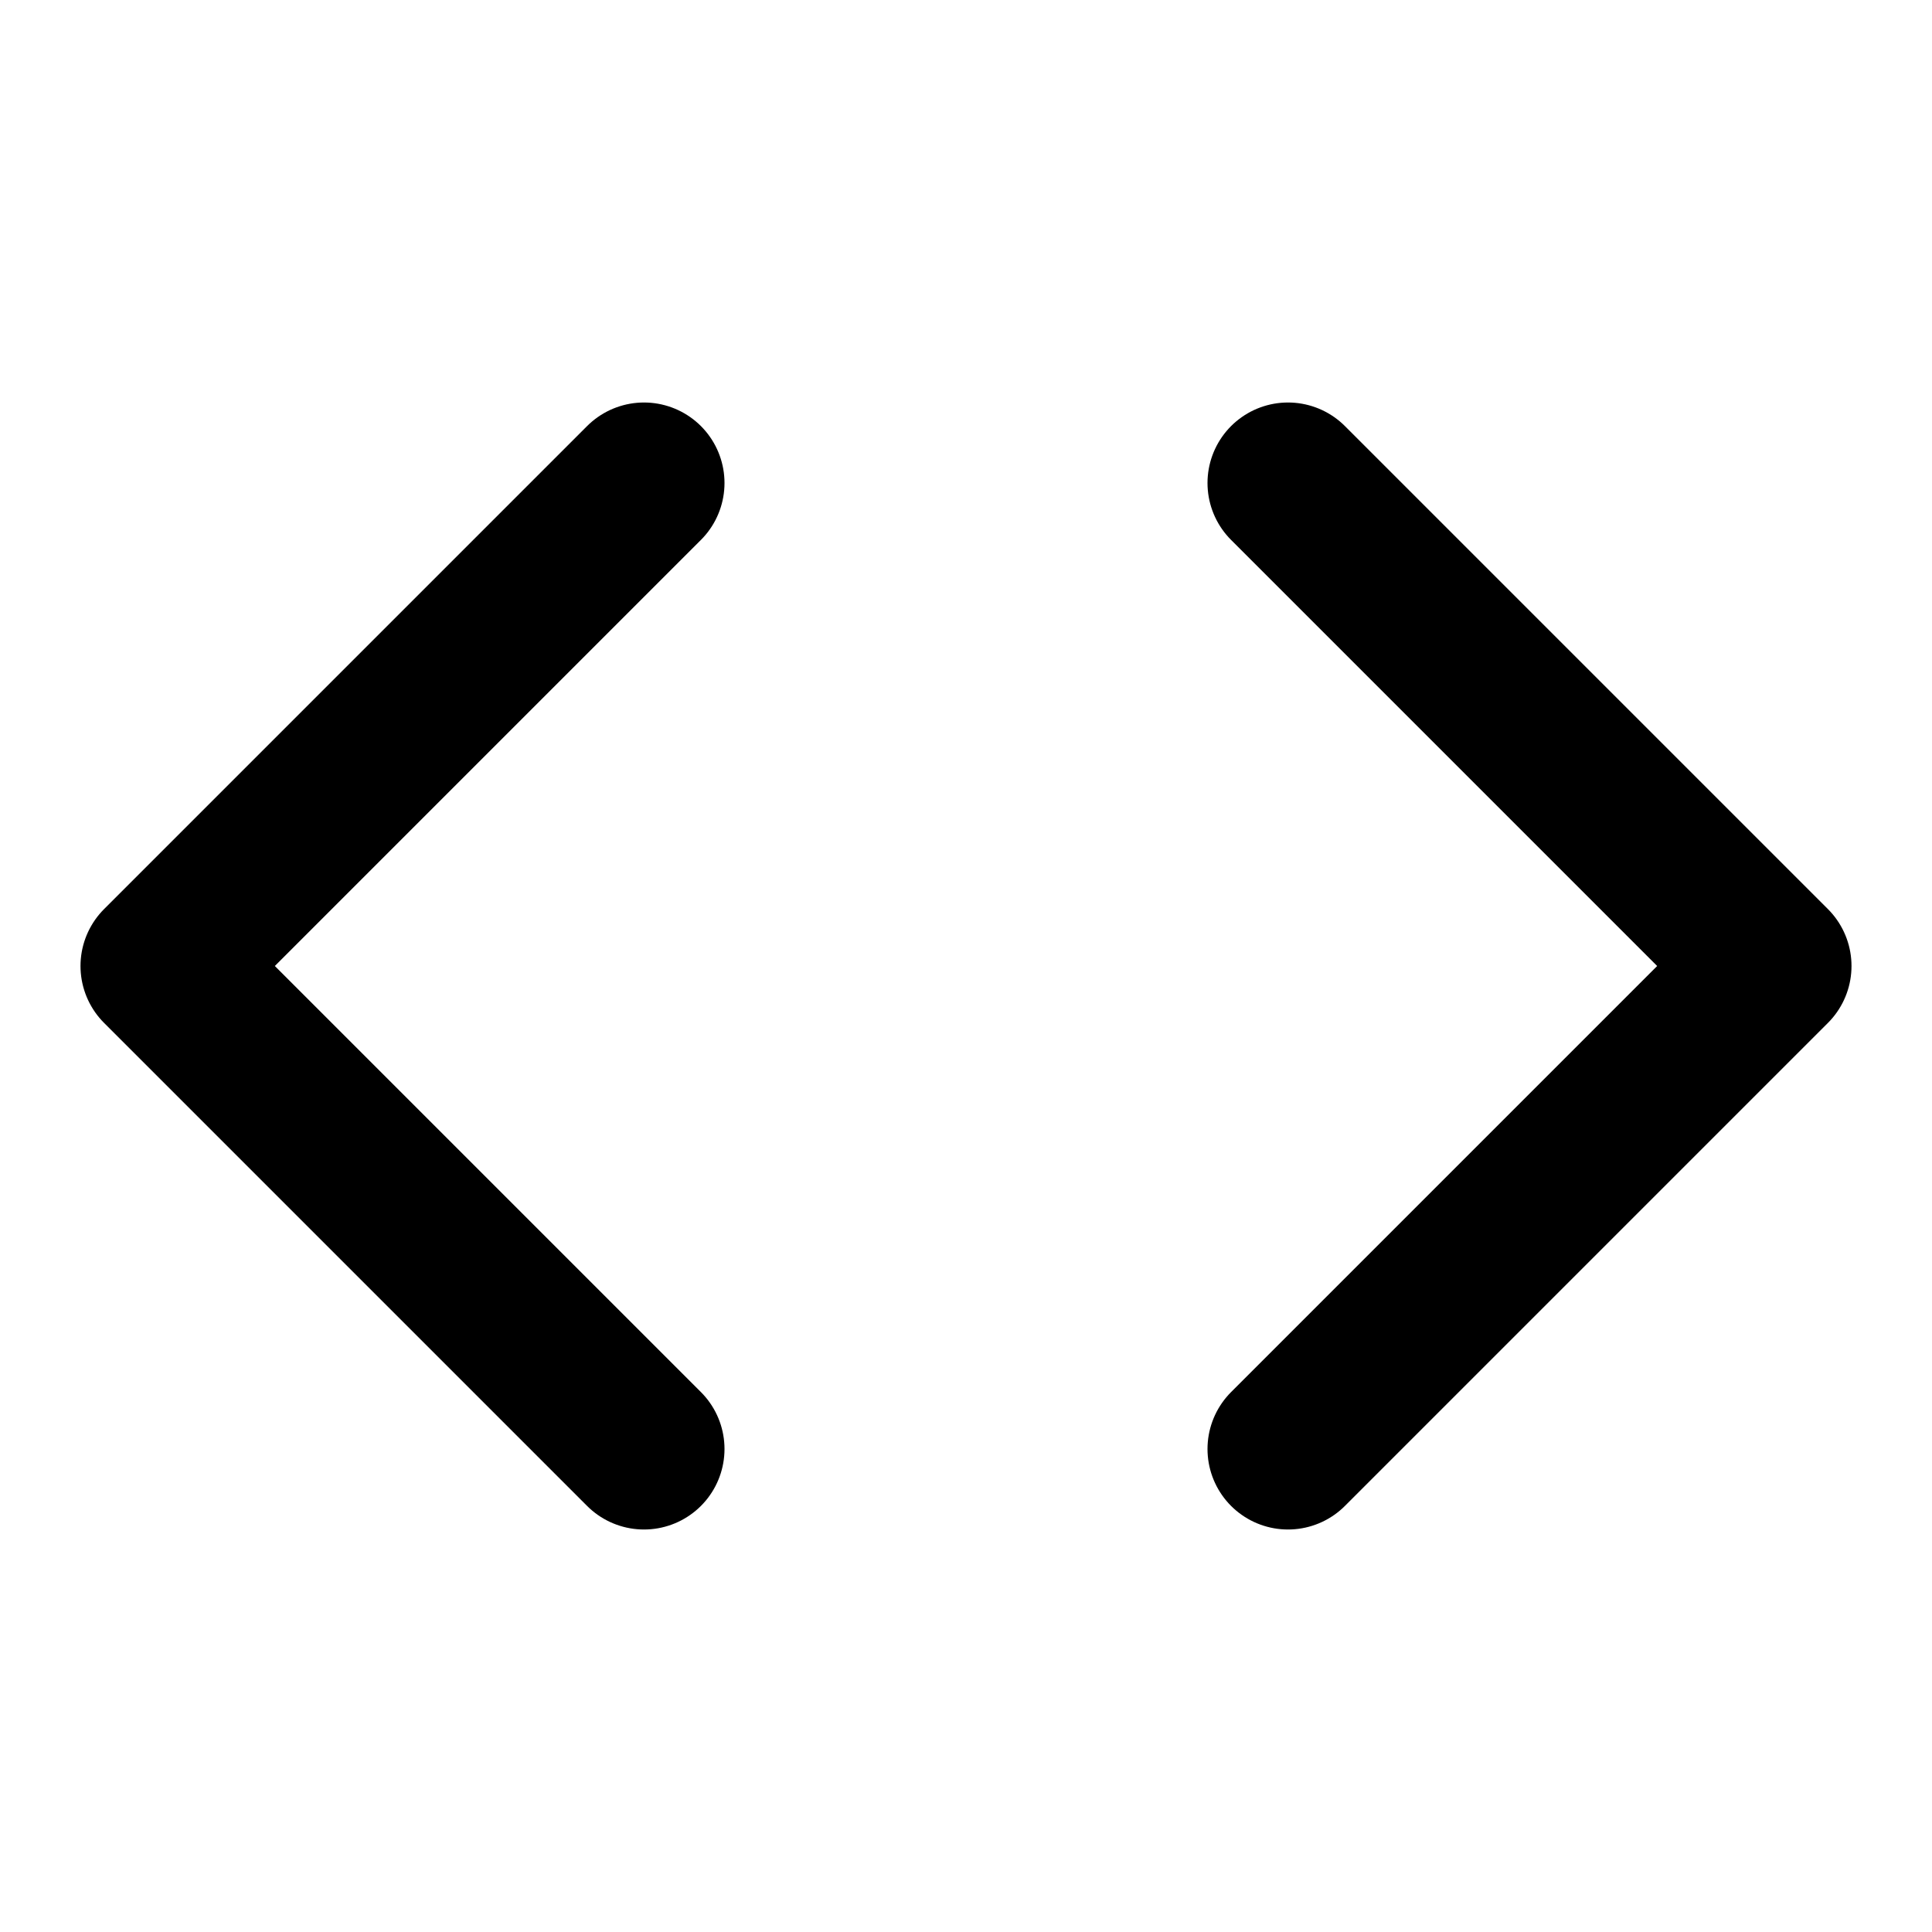
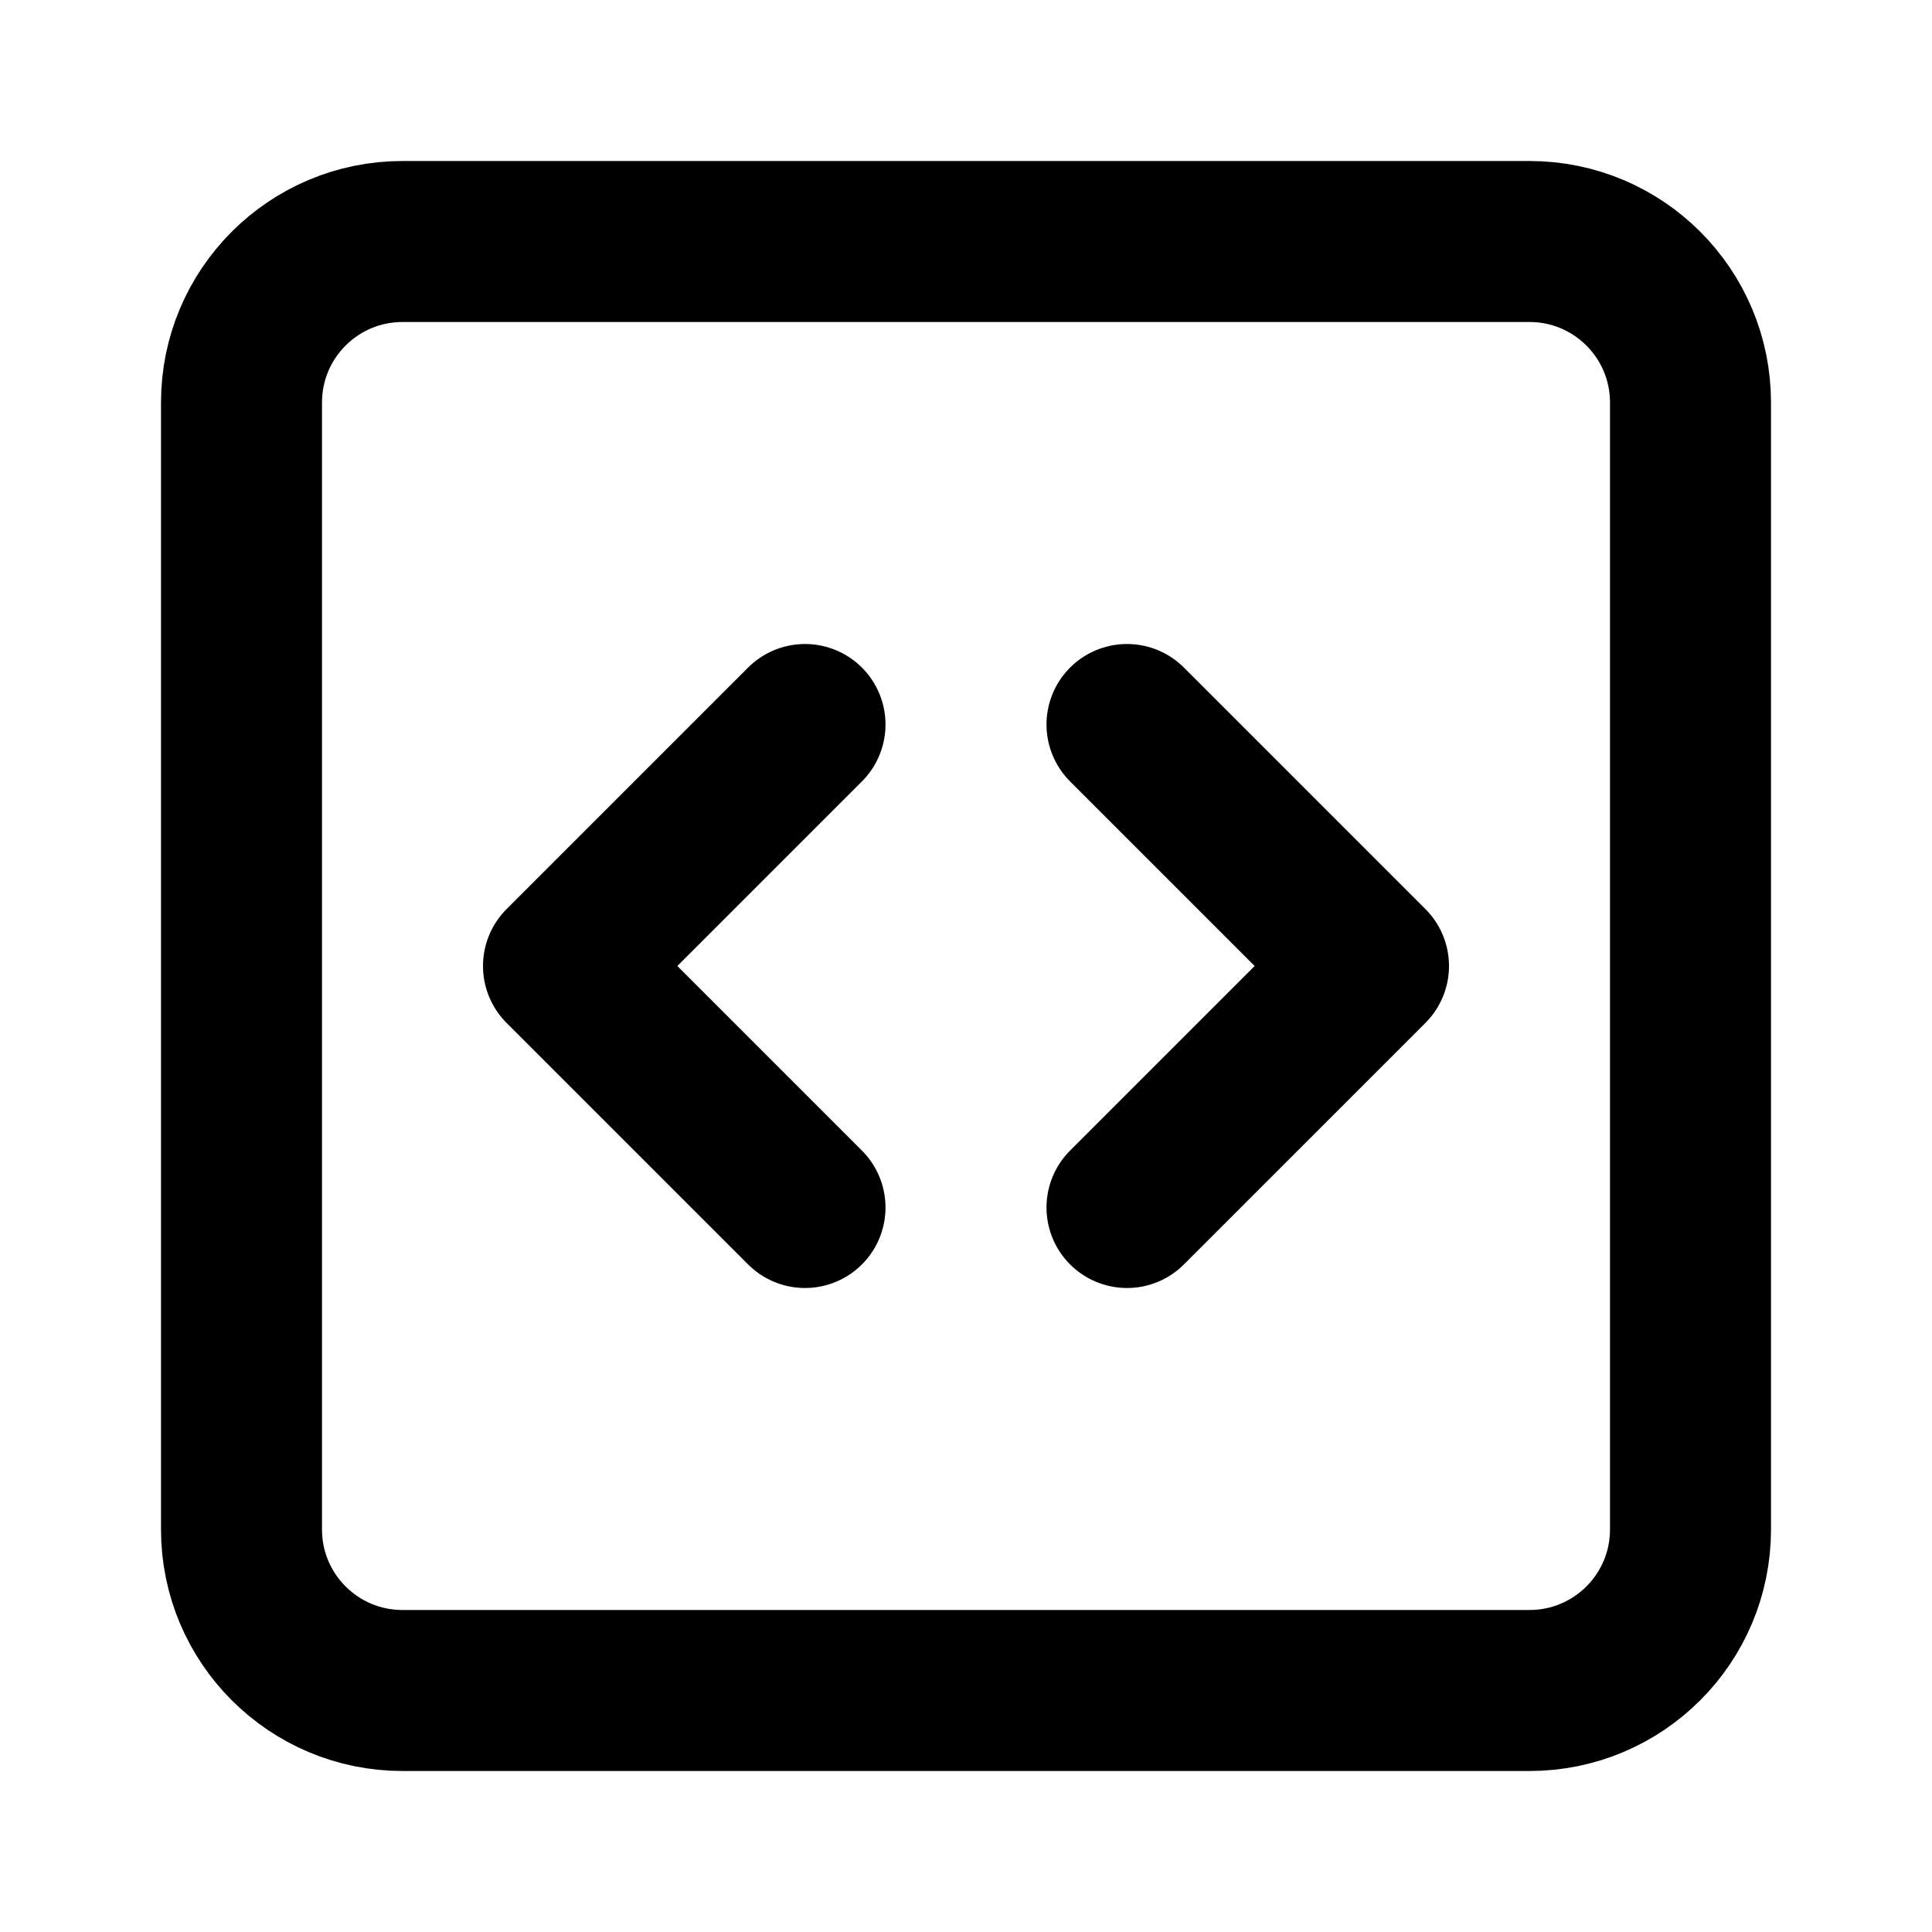
- <svg xmlns="http://www.w3.org/2000/svg" width="24" height="24" viewBox="0 0 24 24" fill="none" stroke="currentColor" stroke-width="2" stroke-linecap="round" stroke-linejoin="round" class="lucide lucide-code-icon lucide-code">
-   <path d="m16 18 6-6-6-6" />
-   <path d="m8 6-6 6 6 6" />
+ <svg xmlns="http://www.w3.org/2000/svg" width="24" height="24" viewBox="0 0 24 24" fill="none" stroke="currentColor" stroke-width="2" stroke-linecap="round" stroke-linejoin="round" class="lucide lucide-square-code-icon lucide-square-code">
+   <path d="m10 9-3 3 3 3" />
+   <path d="m14 15 3-3-3-3" />
+   <rect x="3" y="3" width="18" height="18" rx="2" />
</svg>
